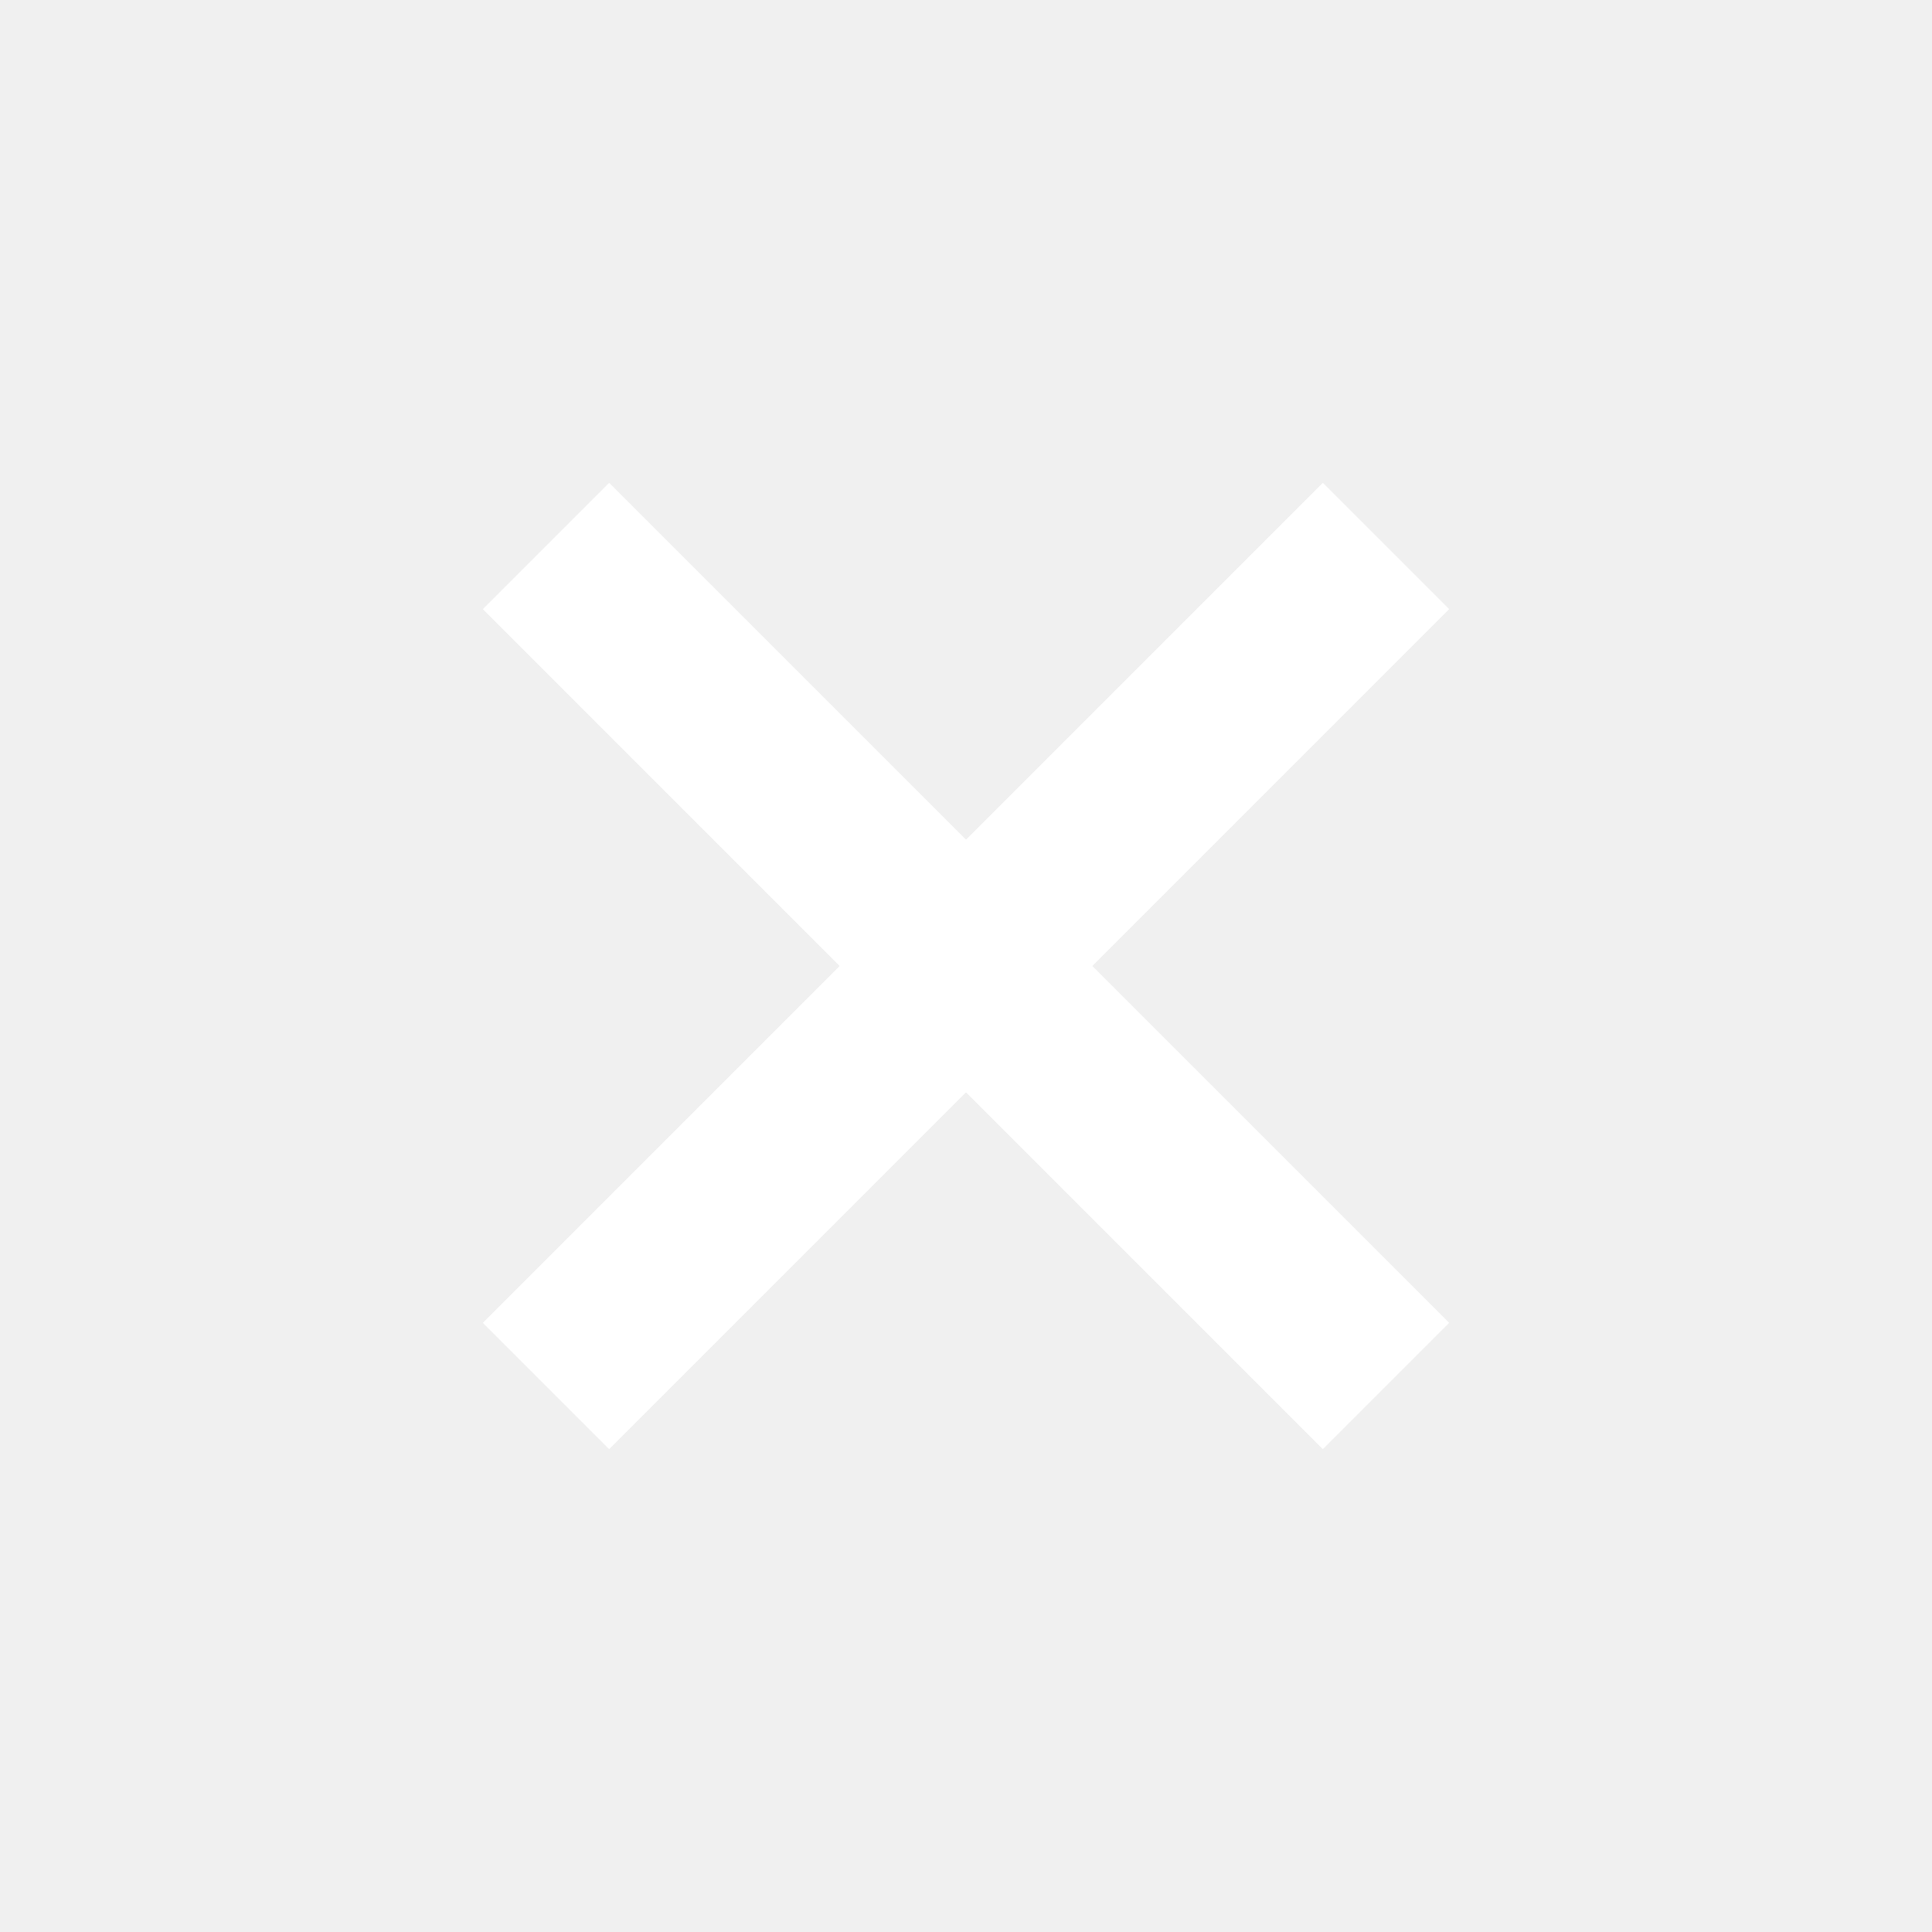
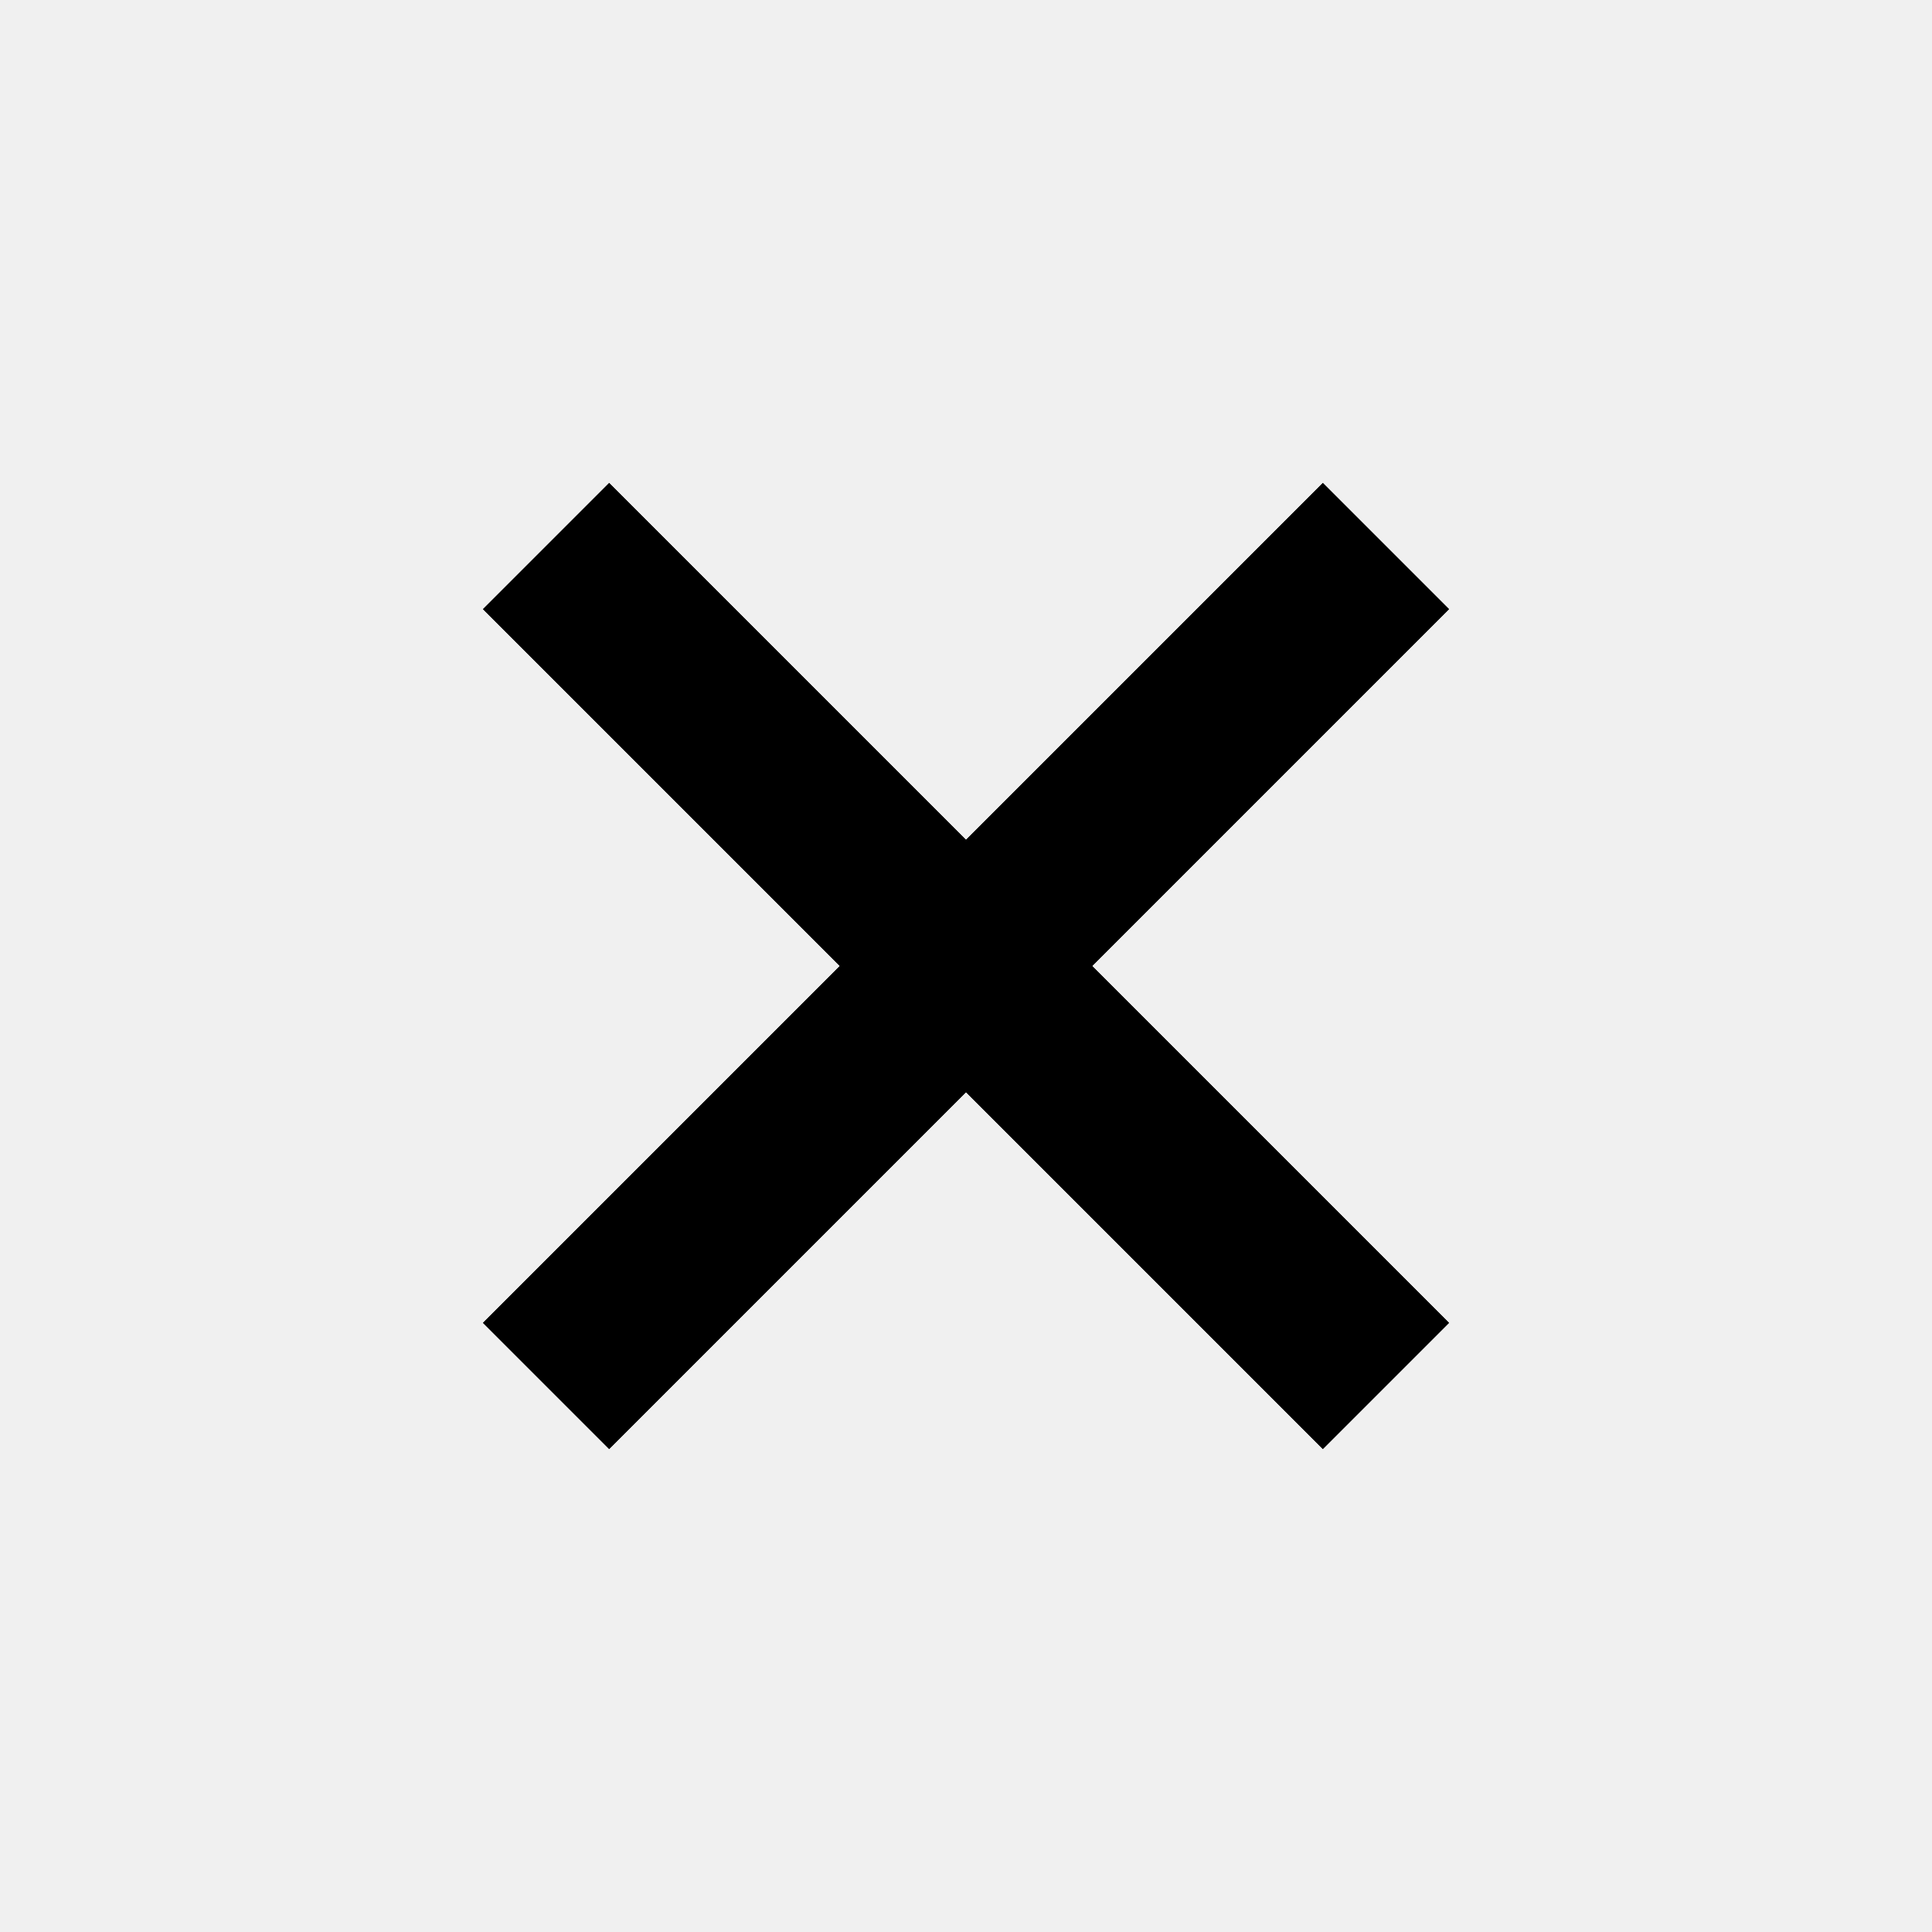
<svg xmlns="http://www.w3.org/2000/svg" width="20" height="20" viewBox="0 0 20 20" fill="none">
-   <path fill-rule="evenodd" clip-rule="evenodd" d="M15 6.306L13.694 5L10 8.694L6.306 5L5 6.306L8.694 10L5 13.694L6.306 15L10 11.306L13.694 15L15 13.694L11.306 10L15 6.306Z" fill="white" />
-   <path fill-rule="evenodd" clip-rule="evenodd" d="M15 6.306L13.694 5L10 8.694L6.306 5L5 6.306L8.694 10L5 13.694L6.306 15L10 11.306L13.694 15L15 13.694L11.306 10L15 6.306ZM11.306 10L10 8.694L8.694 10L10 11.306L11.306 10Z" fill="white" />
+   <path fill-rule="evenodd" clip-rule="evenodd" d="M15 6.306L13.694 5L10 8.694L6.306 5L5 6.306L8.694 10L5 13.694L6.306 15L10 11.306L13.694 15L15 13.694L11.306 10L15 6.306Z" fill="black" />
+   <path fill-rule="evenodd" clip-rule="evenodd" d="M15 6.306L13.694 5L10 8.694L6.306 5L5 6.306L8.694 10L5 13.694L6.306 15L10 11.306L13.694 15L15 13.694L11.306 10L15 6.306ZM11.306 10L10 8.694L8.694 10L10 11.306L11.306 10Z" fill="black" />
</svg>
